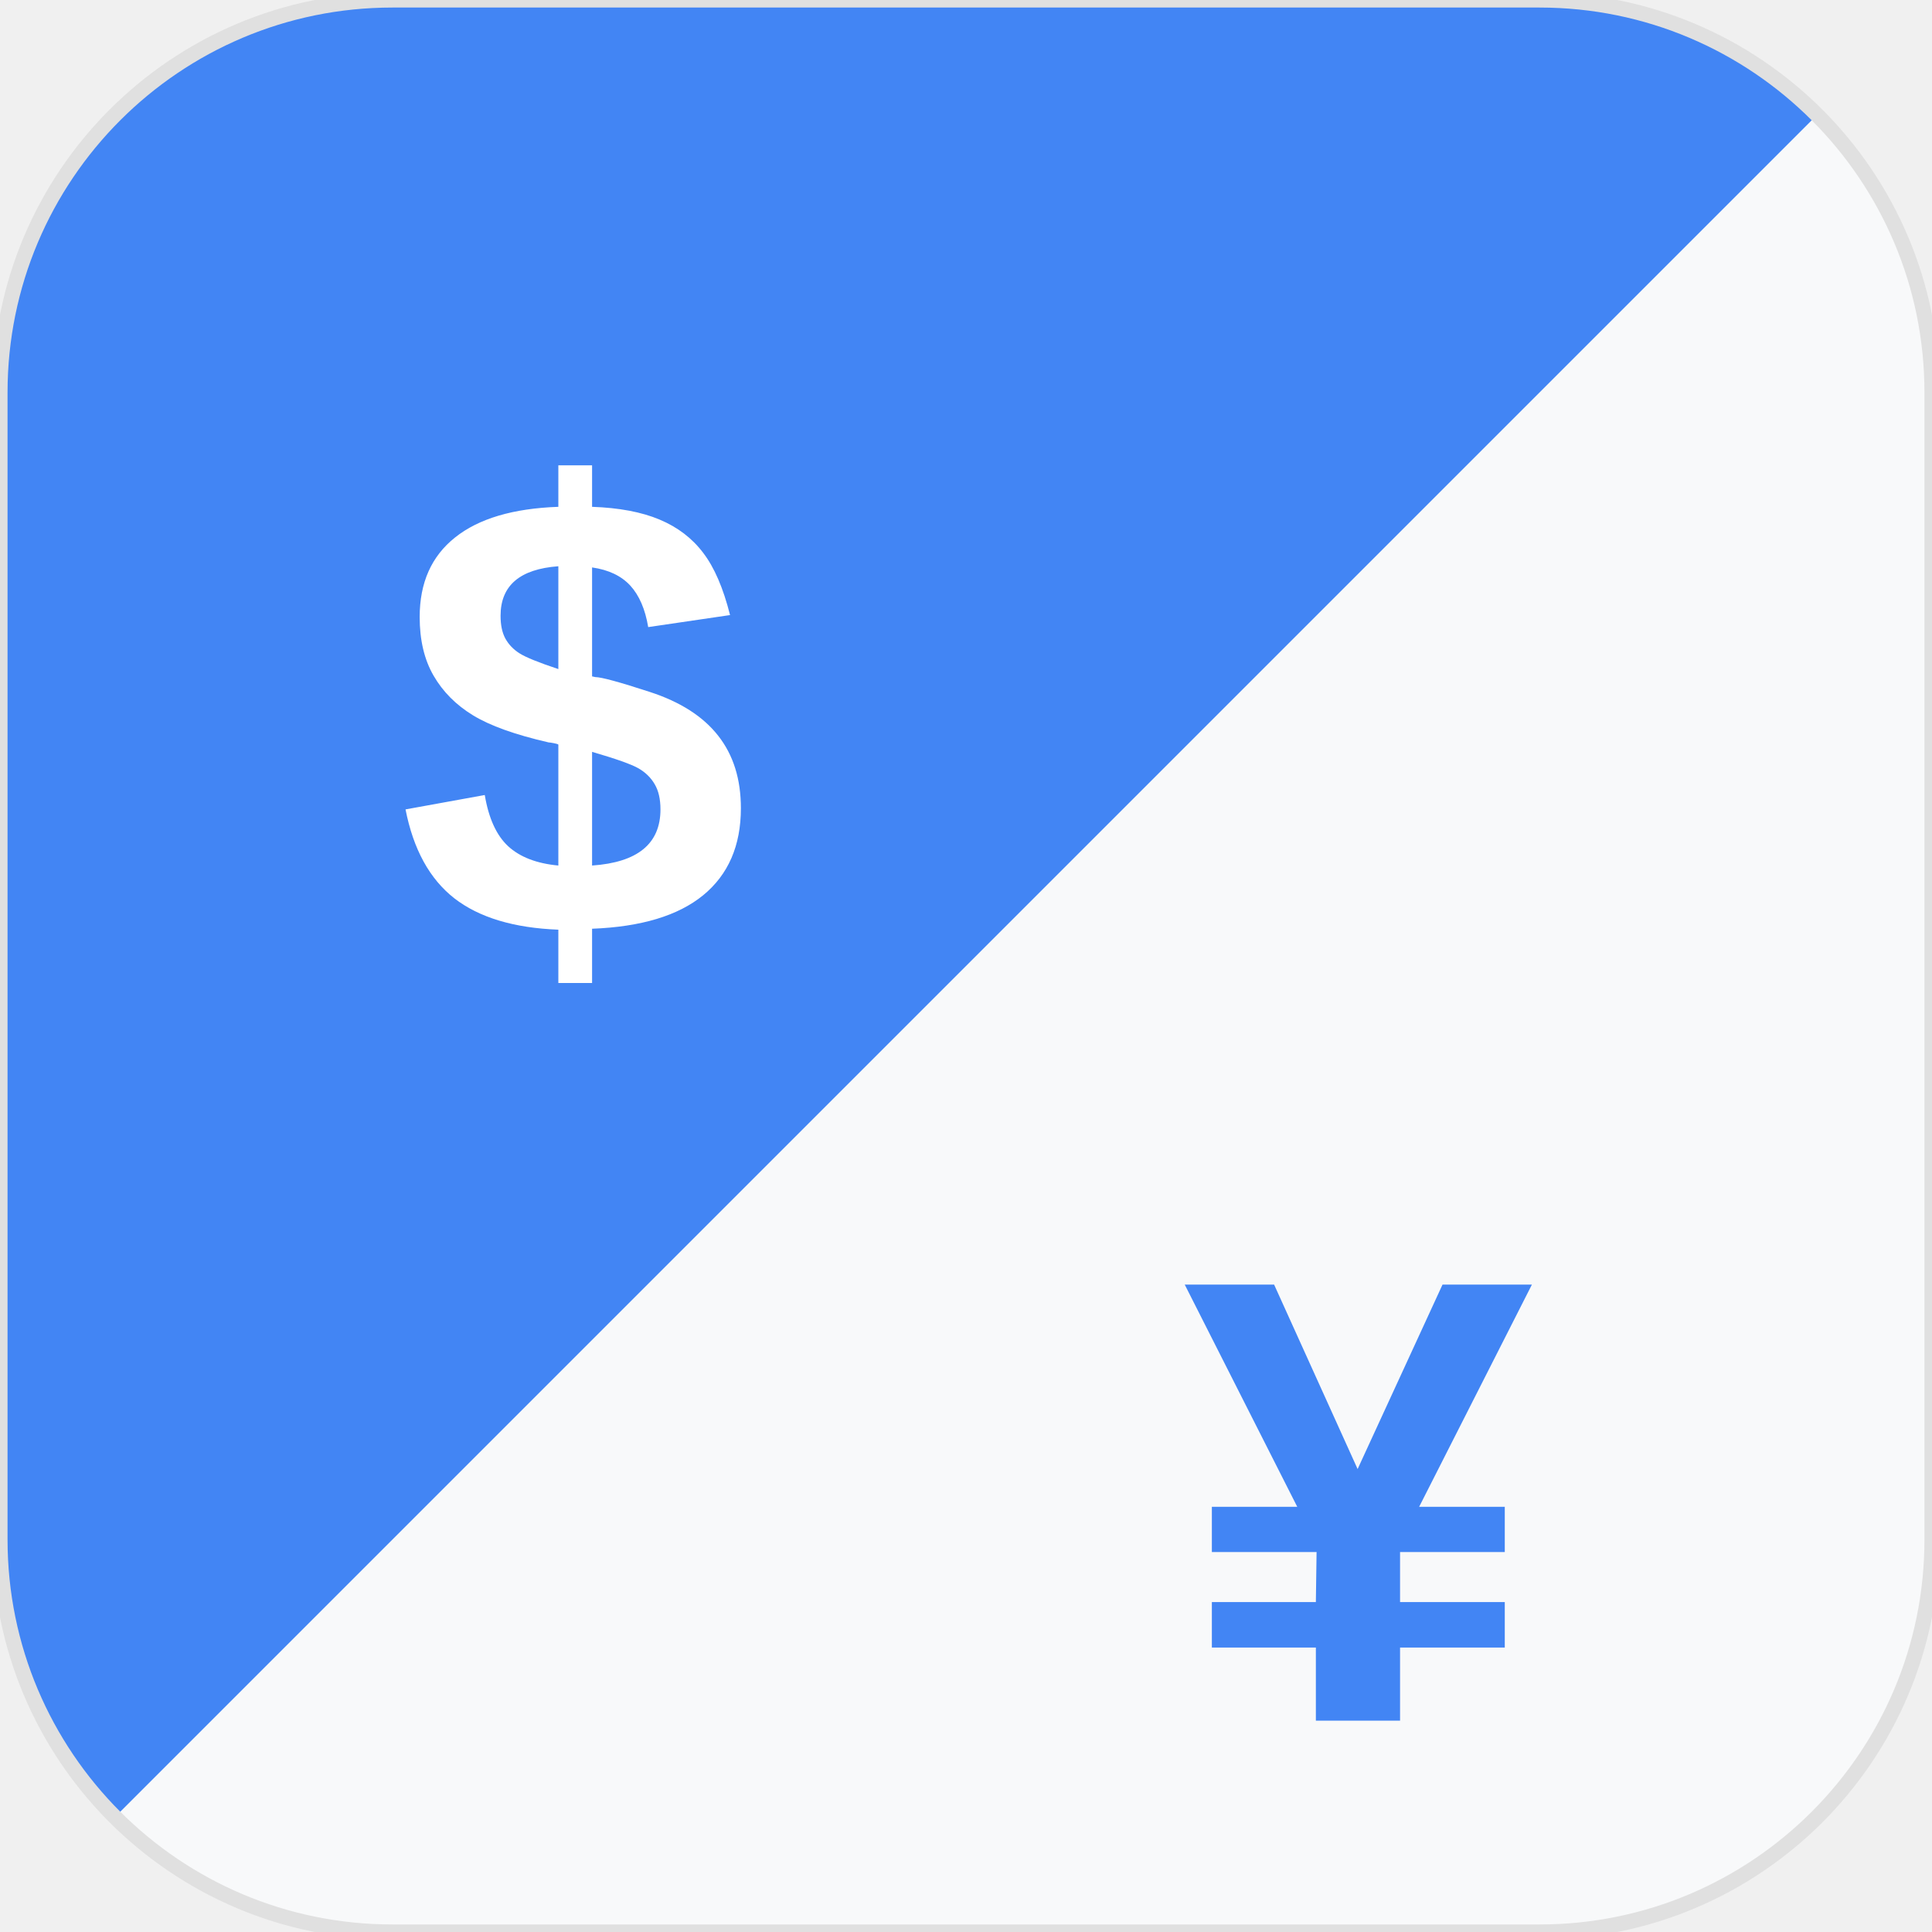
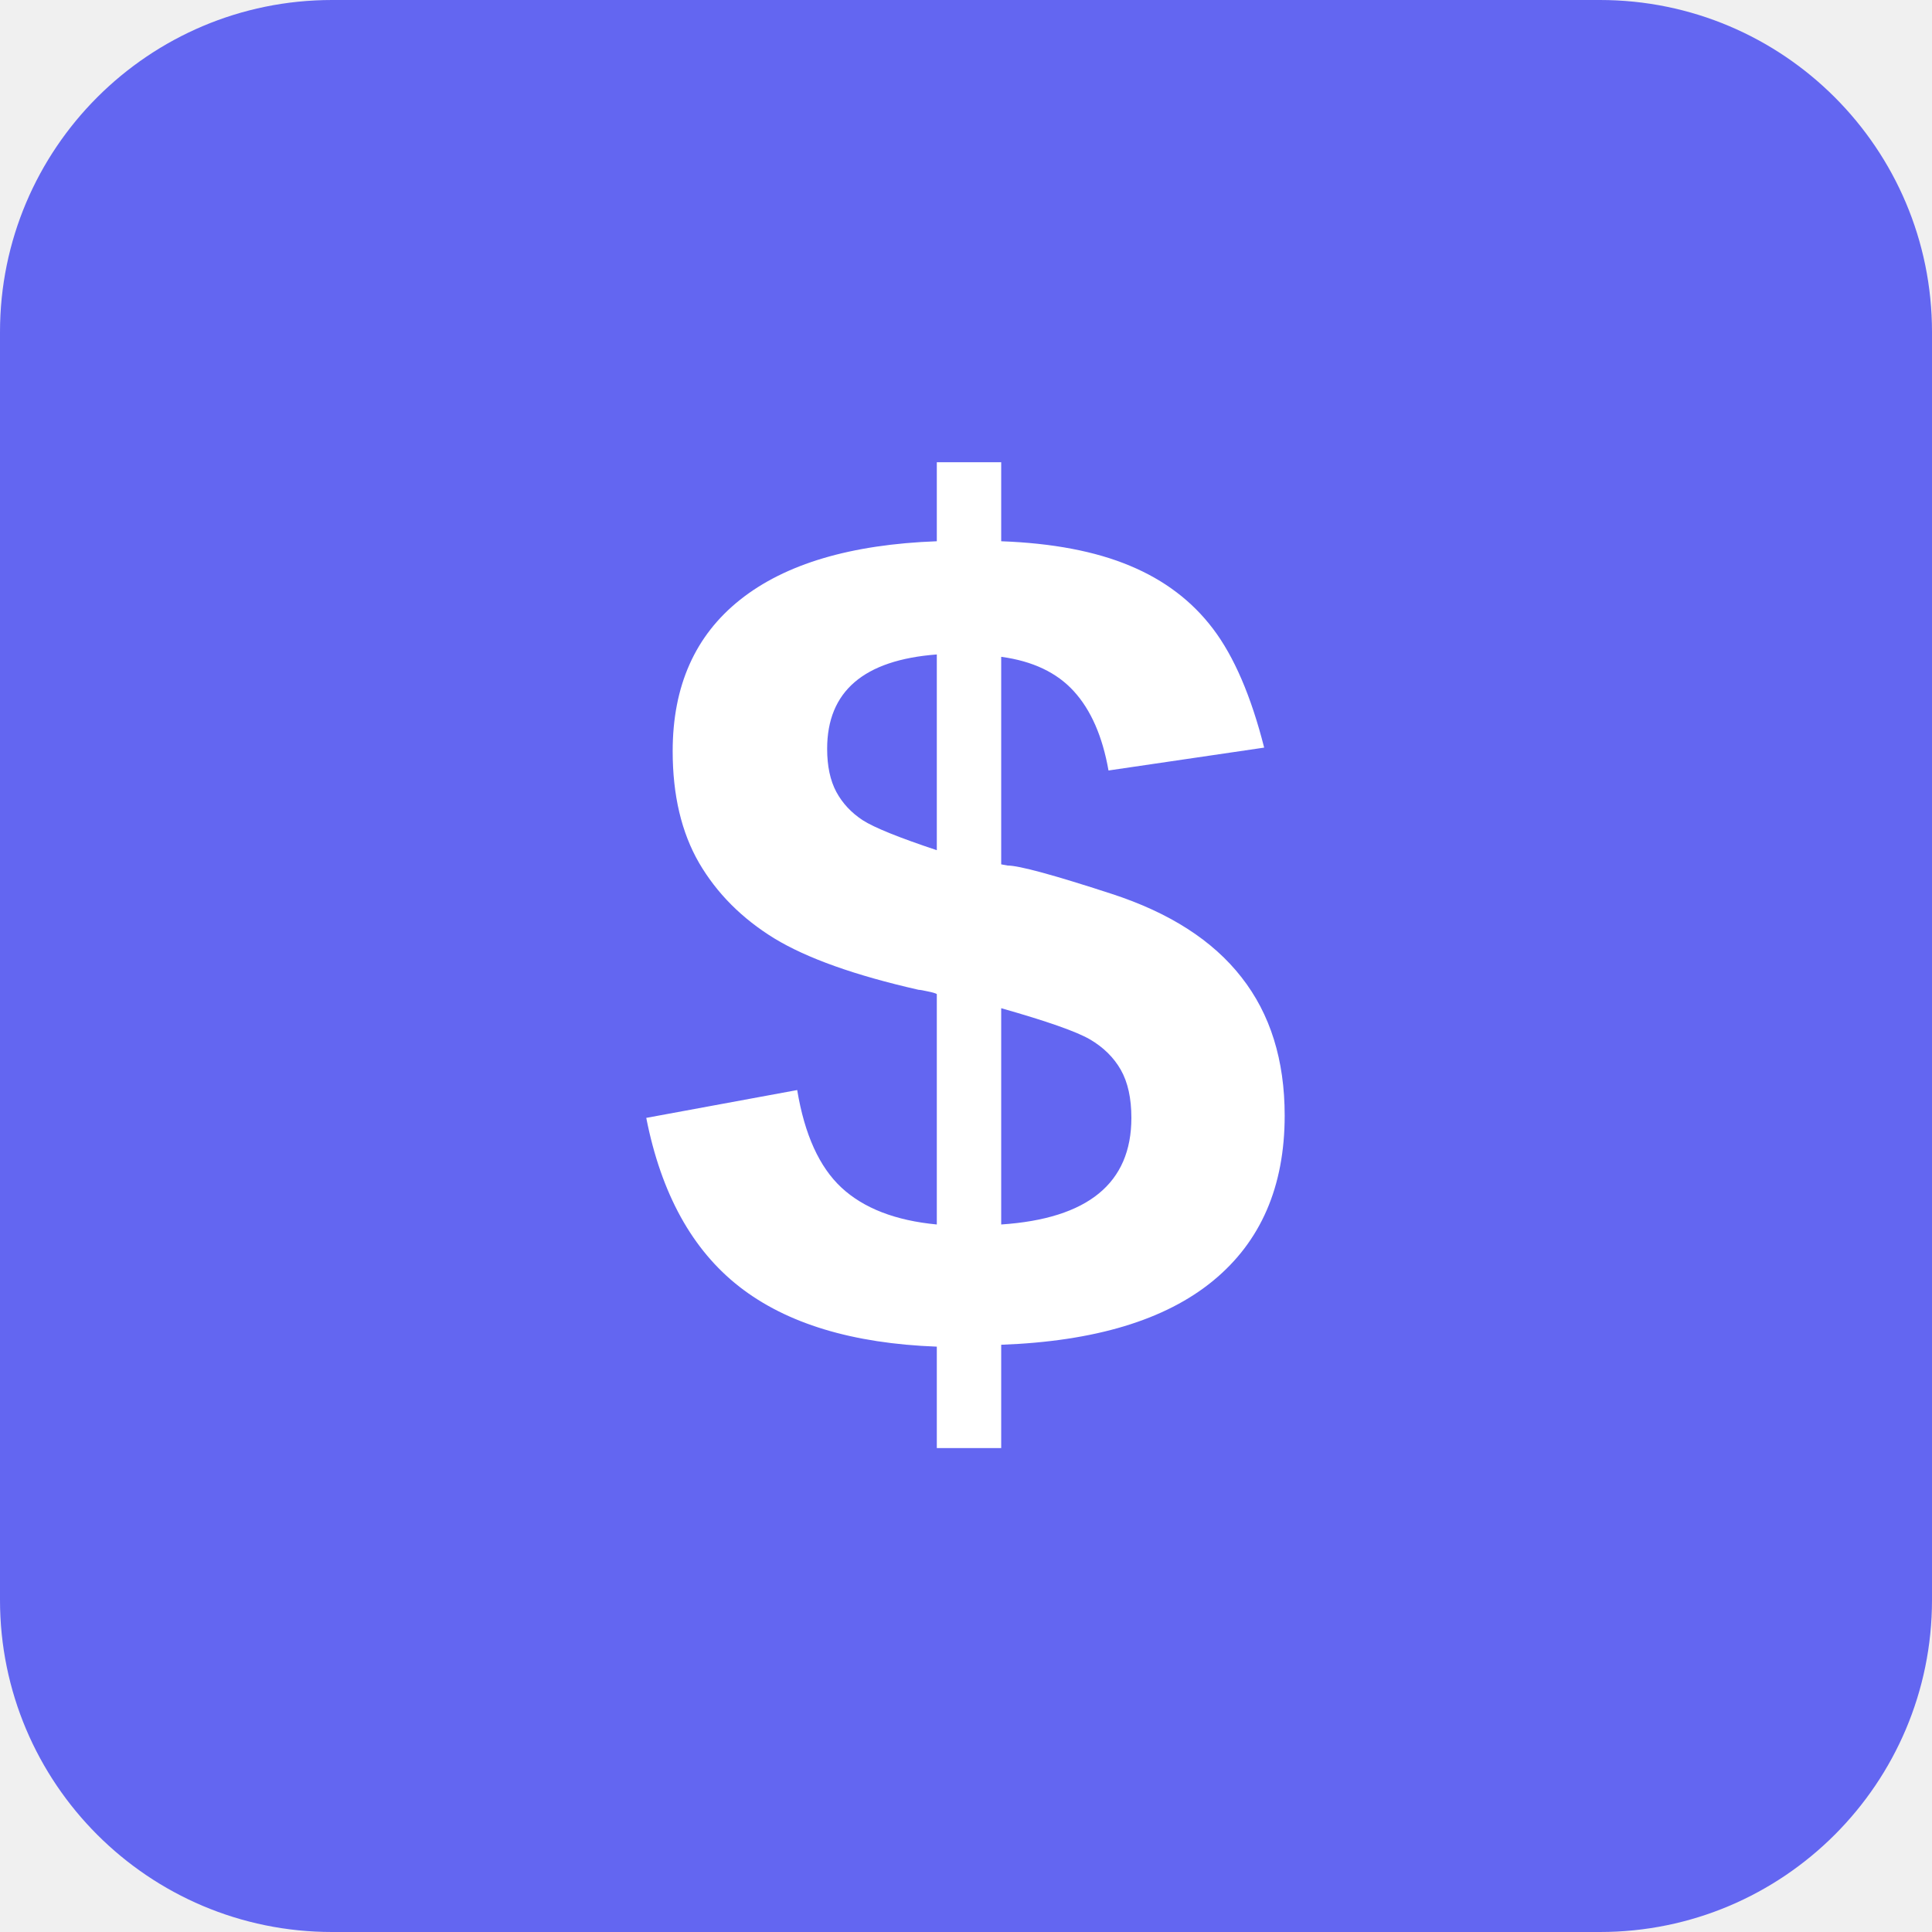
<svg xmlns="http://www.w3.org/2000/svg" width="128" height="128" viewBox="0 0 128 128">
-   <defs>
-     <clipPath id="cl">
-       <rect width="128" height="128" rx="26" />
-     </clipPath>
-   </defs>
-   <rect width="128" height="128" rx="26" fill="#F8F9FA" />
-   <polygon points="0,0 128,0 0,128" fill="#4285F4" clip-path="url(#cl)" />
-   <text x="38" y="62" font-family="Arial, sans-serif" font-size="42" font-weight="700" fill="white" text-anchor="middle">$</text>
-   <text x="90" y="114" font-family="Arial, sans-serif" font-size="42" font-weight="700" fill="#4285F4" text-anchor="middle">¥</text>
-   <rect width="128" height="128" rx="26" fill="none" stroke="#E0E0E0" stroke-width="1" />
+   <rect width="128" height="128" rx="22" fill="#6366f1" />
+   <text x="64" y="90" font-family="Arial, sans-serif" font-size="80" font-weight="700" fill="white" text-anchor="middle">$</text>
</svg>
